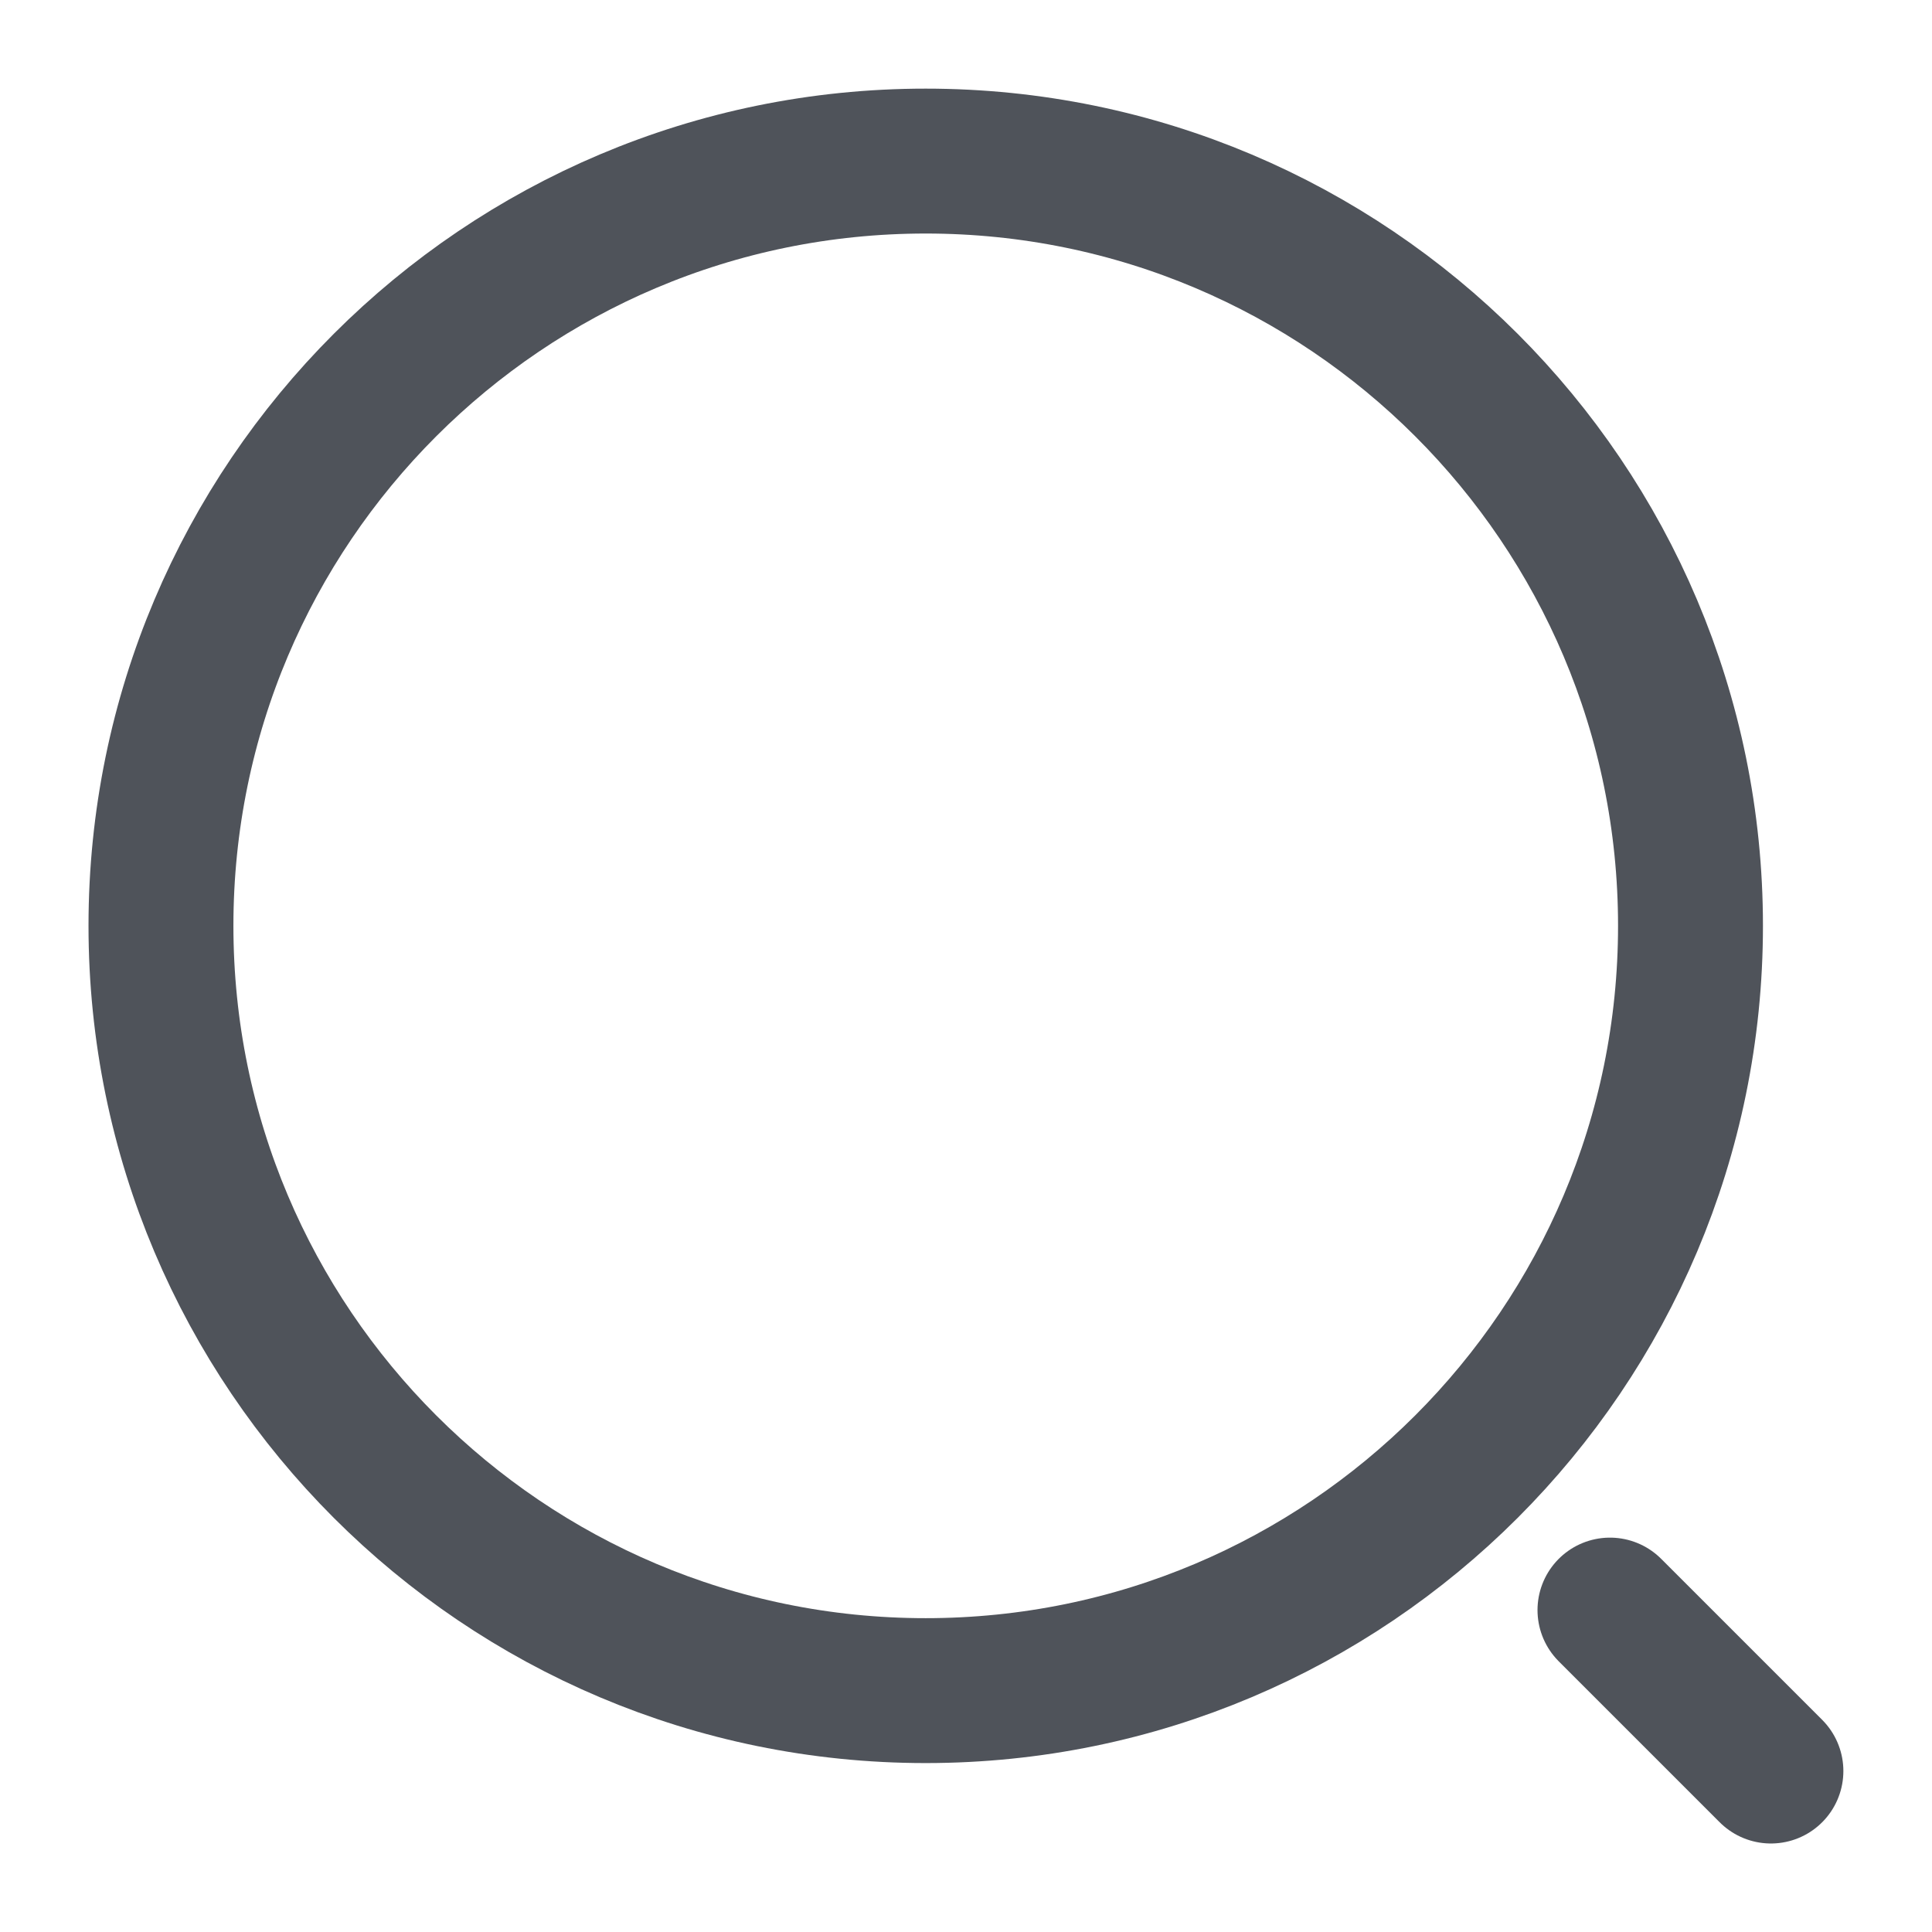
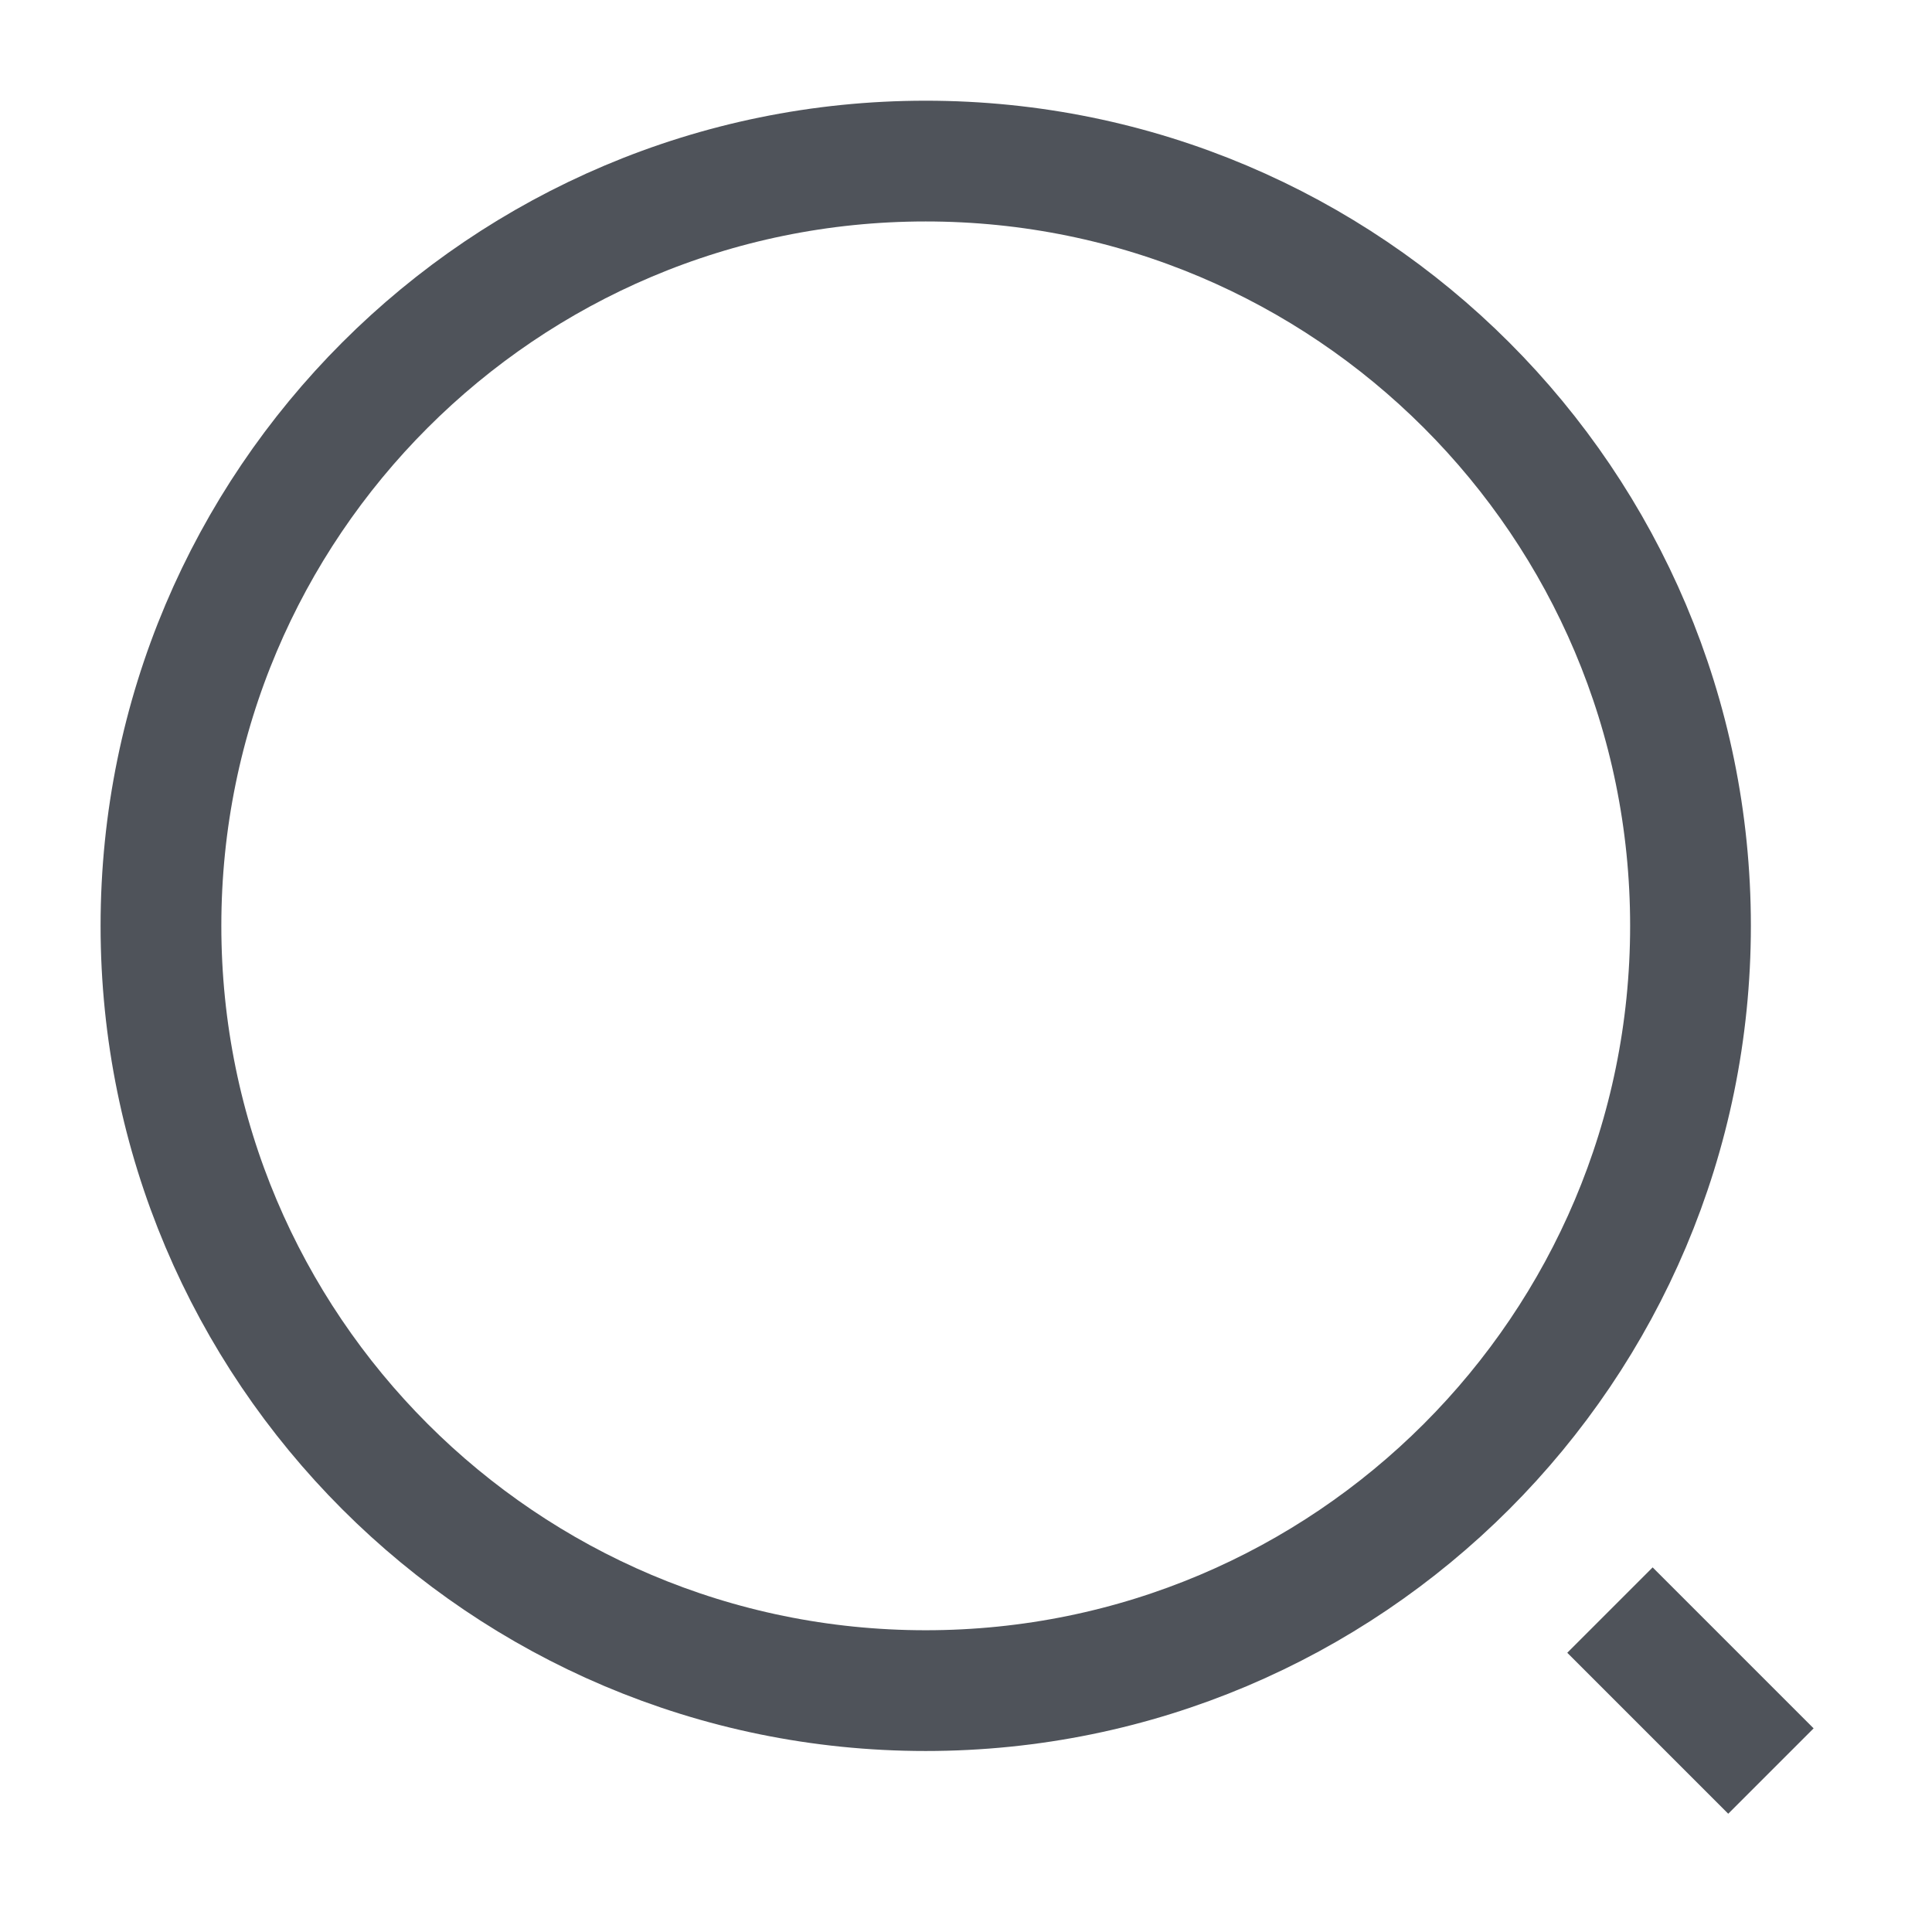
<svg xmlns="http://www.w3.org/2000/svg" width="16" height="16" viewBox="0 0 16 16" fill="none">
-   <path d="M7.666 14.001C11.164 14.001 14 11.165 14 7.667C14 4.17 11.164 1.334 7.666 1.334C4.169 1.334 1.333 4.17 1.333 7.667C1.333 11.165 4.169 14.001 7.666 14.001Z" stroke="#4F535A" stroke-width="1.2" stroke-linecap="round" stroke-linejoin="round" />
-   <path d="M14.666 14.667L13.333 13.334" stroke="#4F535A" stroke-width="1.2" stroke-linecap="round" stroke-linejoin="round" />
+   <path d="M7.666 14.001C11.164 14.001 14 11.165 14 7.667C14 4.17 11.164 1.334 7.666 1.334C4.169 1.334 1.333 4.17 1.333 7.667C1.333 11.165 4.169 14.001 7.666 14.001Z" stroke="#4F535A" strokeWidth="1.2" strokeLinecap="round" strokeLinejoin="round" />
+   <path d="M14.666 14.667L13.333 13.334" stroke="#4F535A" strokeWidth="1.2" strokeLinecap="round" strokeLinejoin="round" />
</svg>
